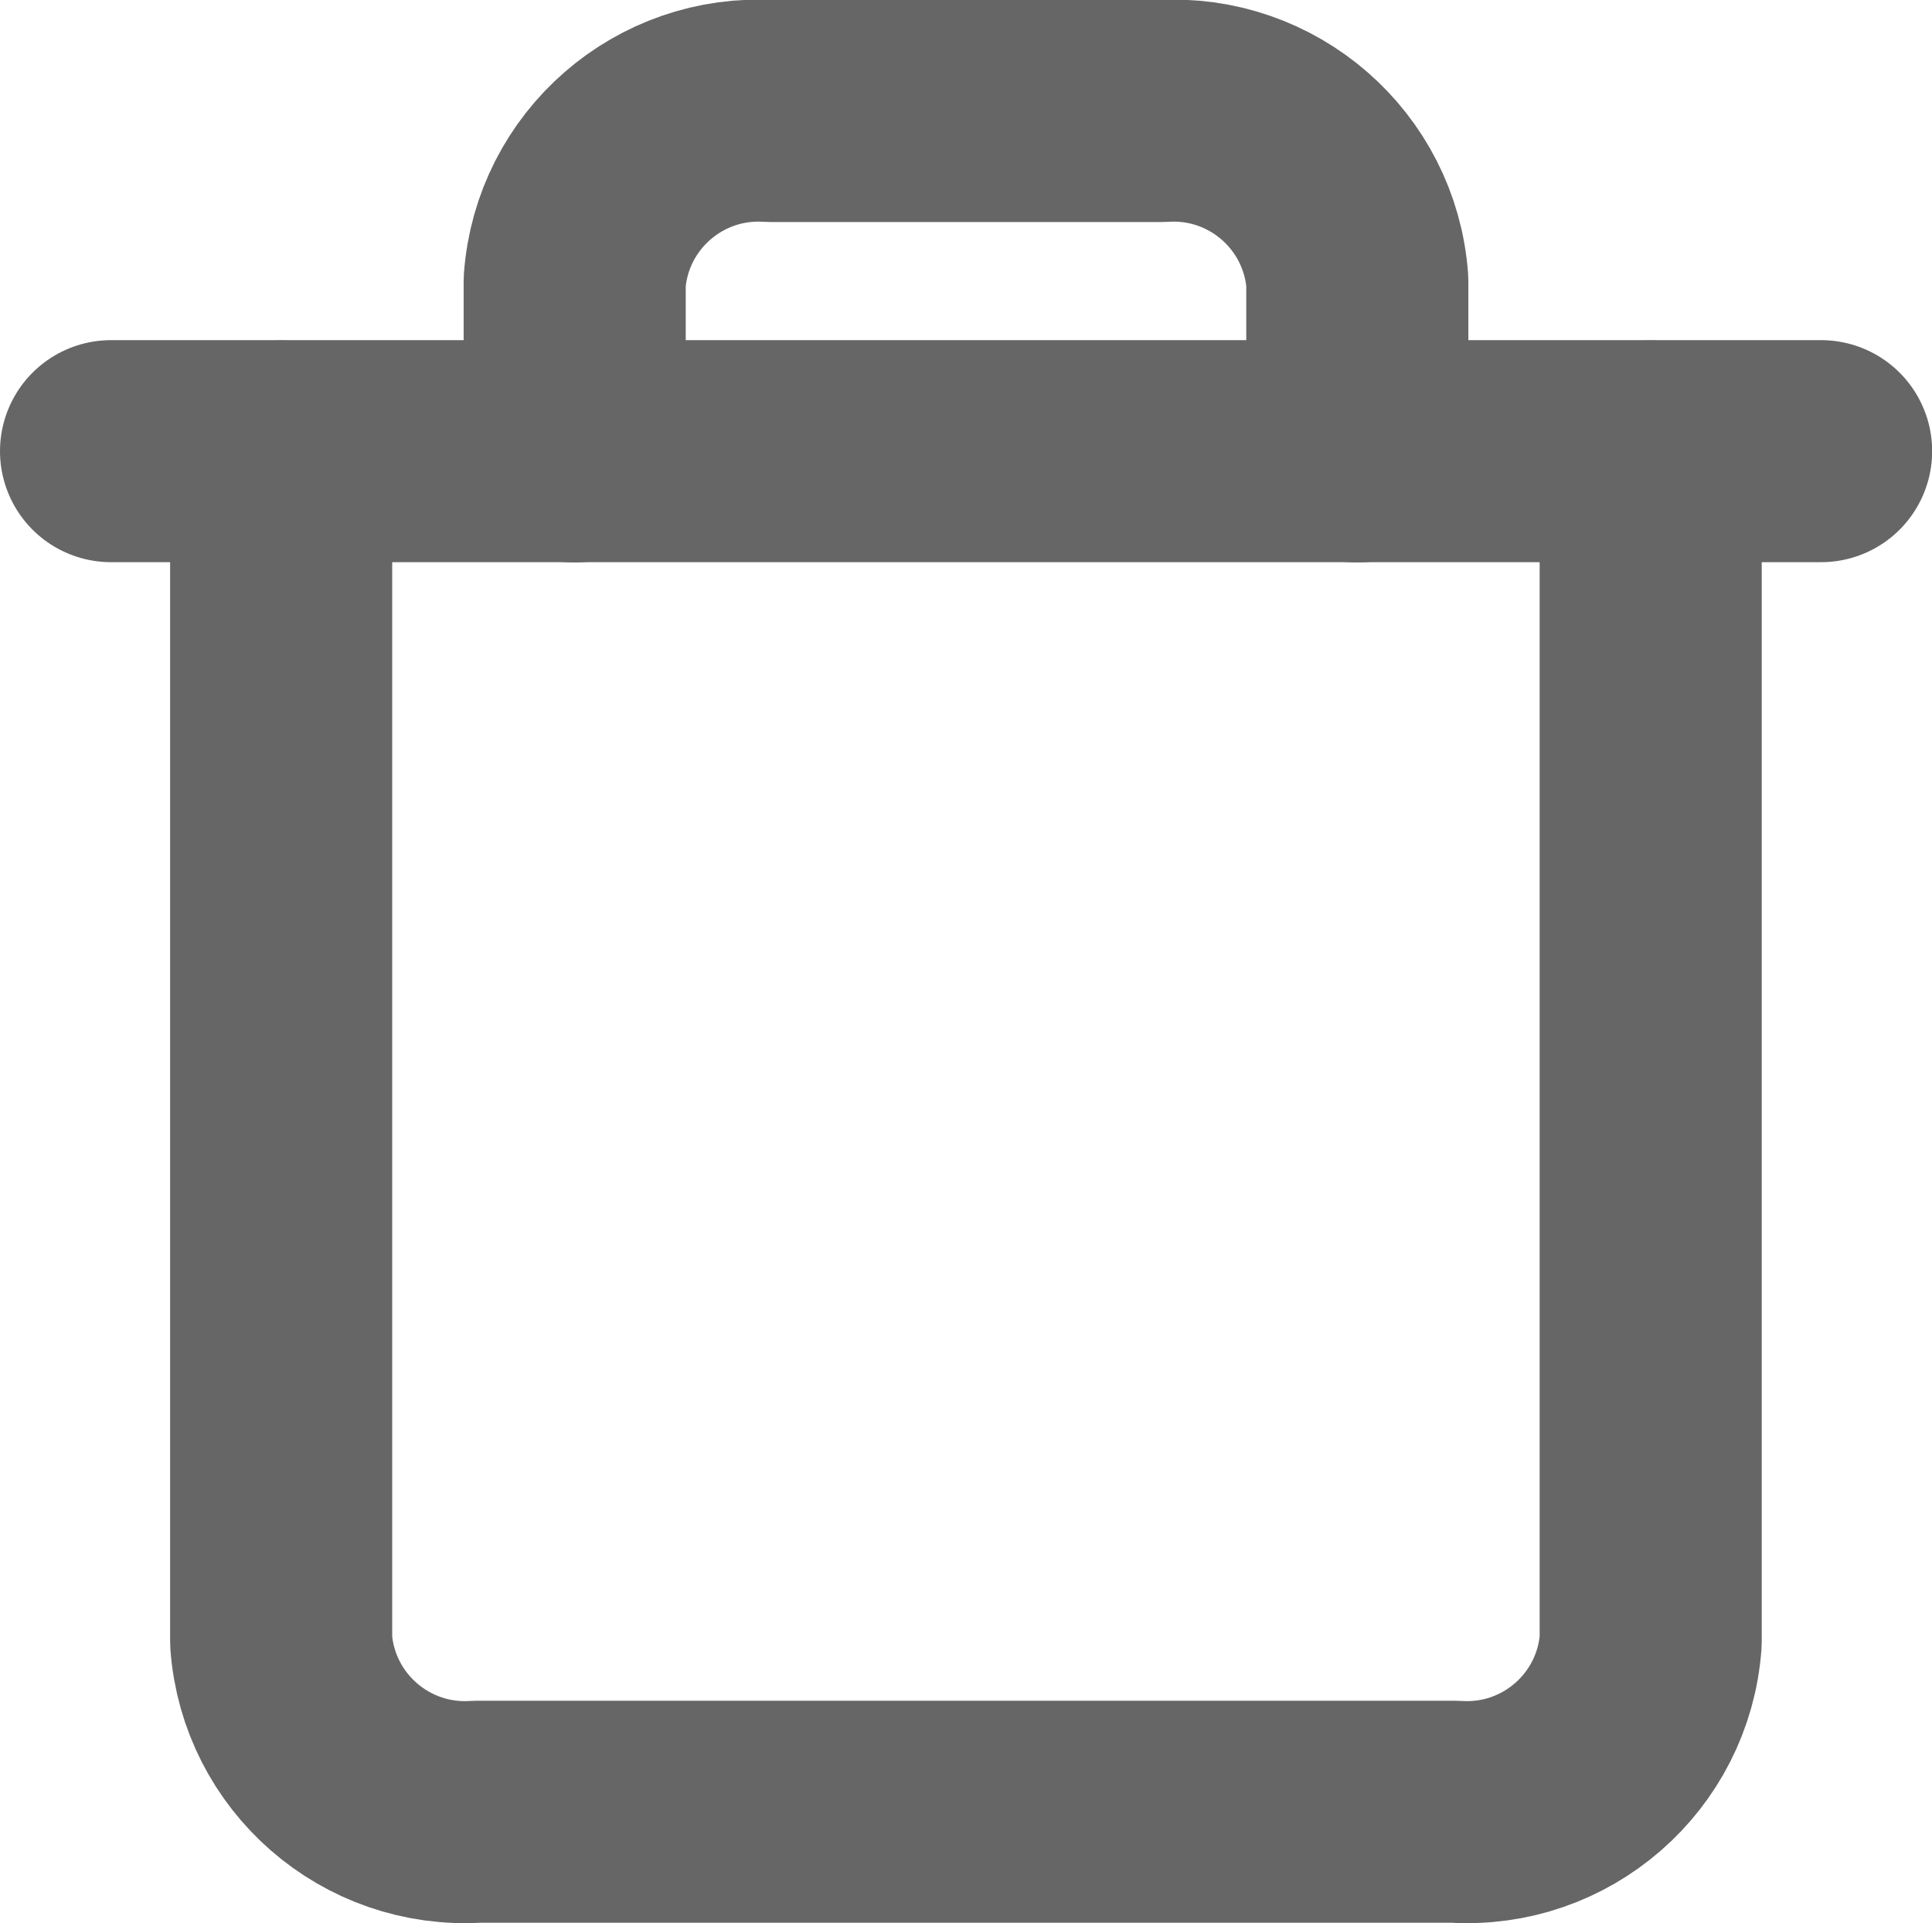
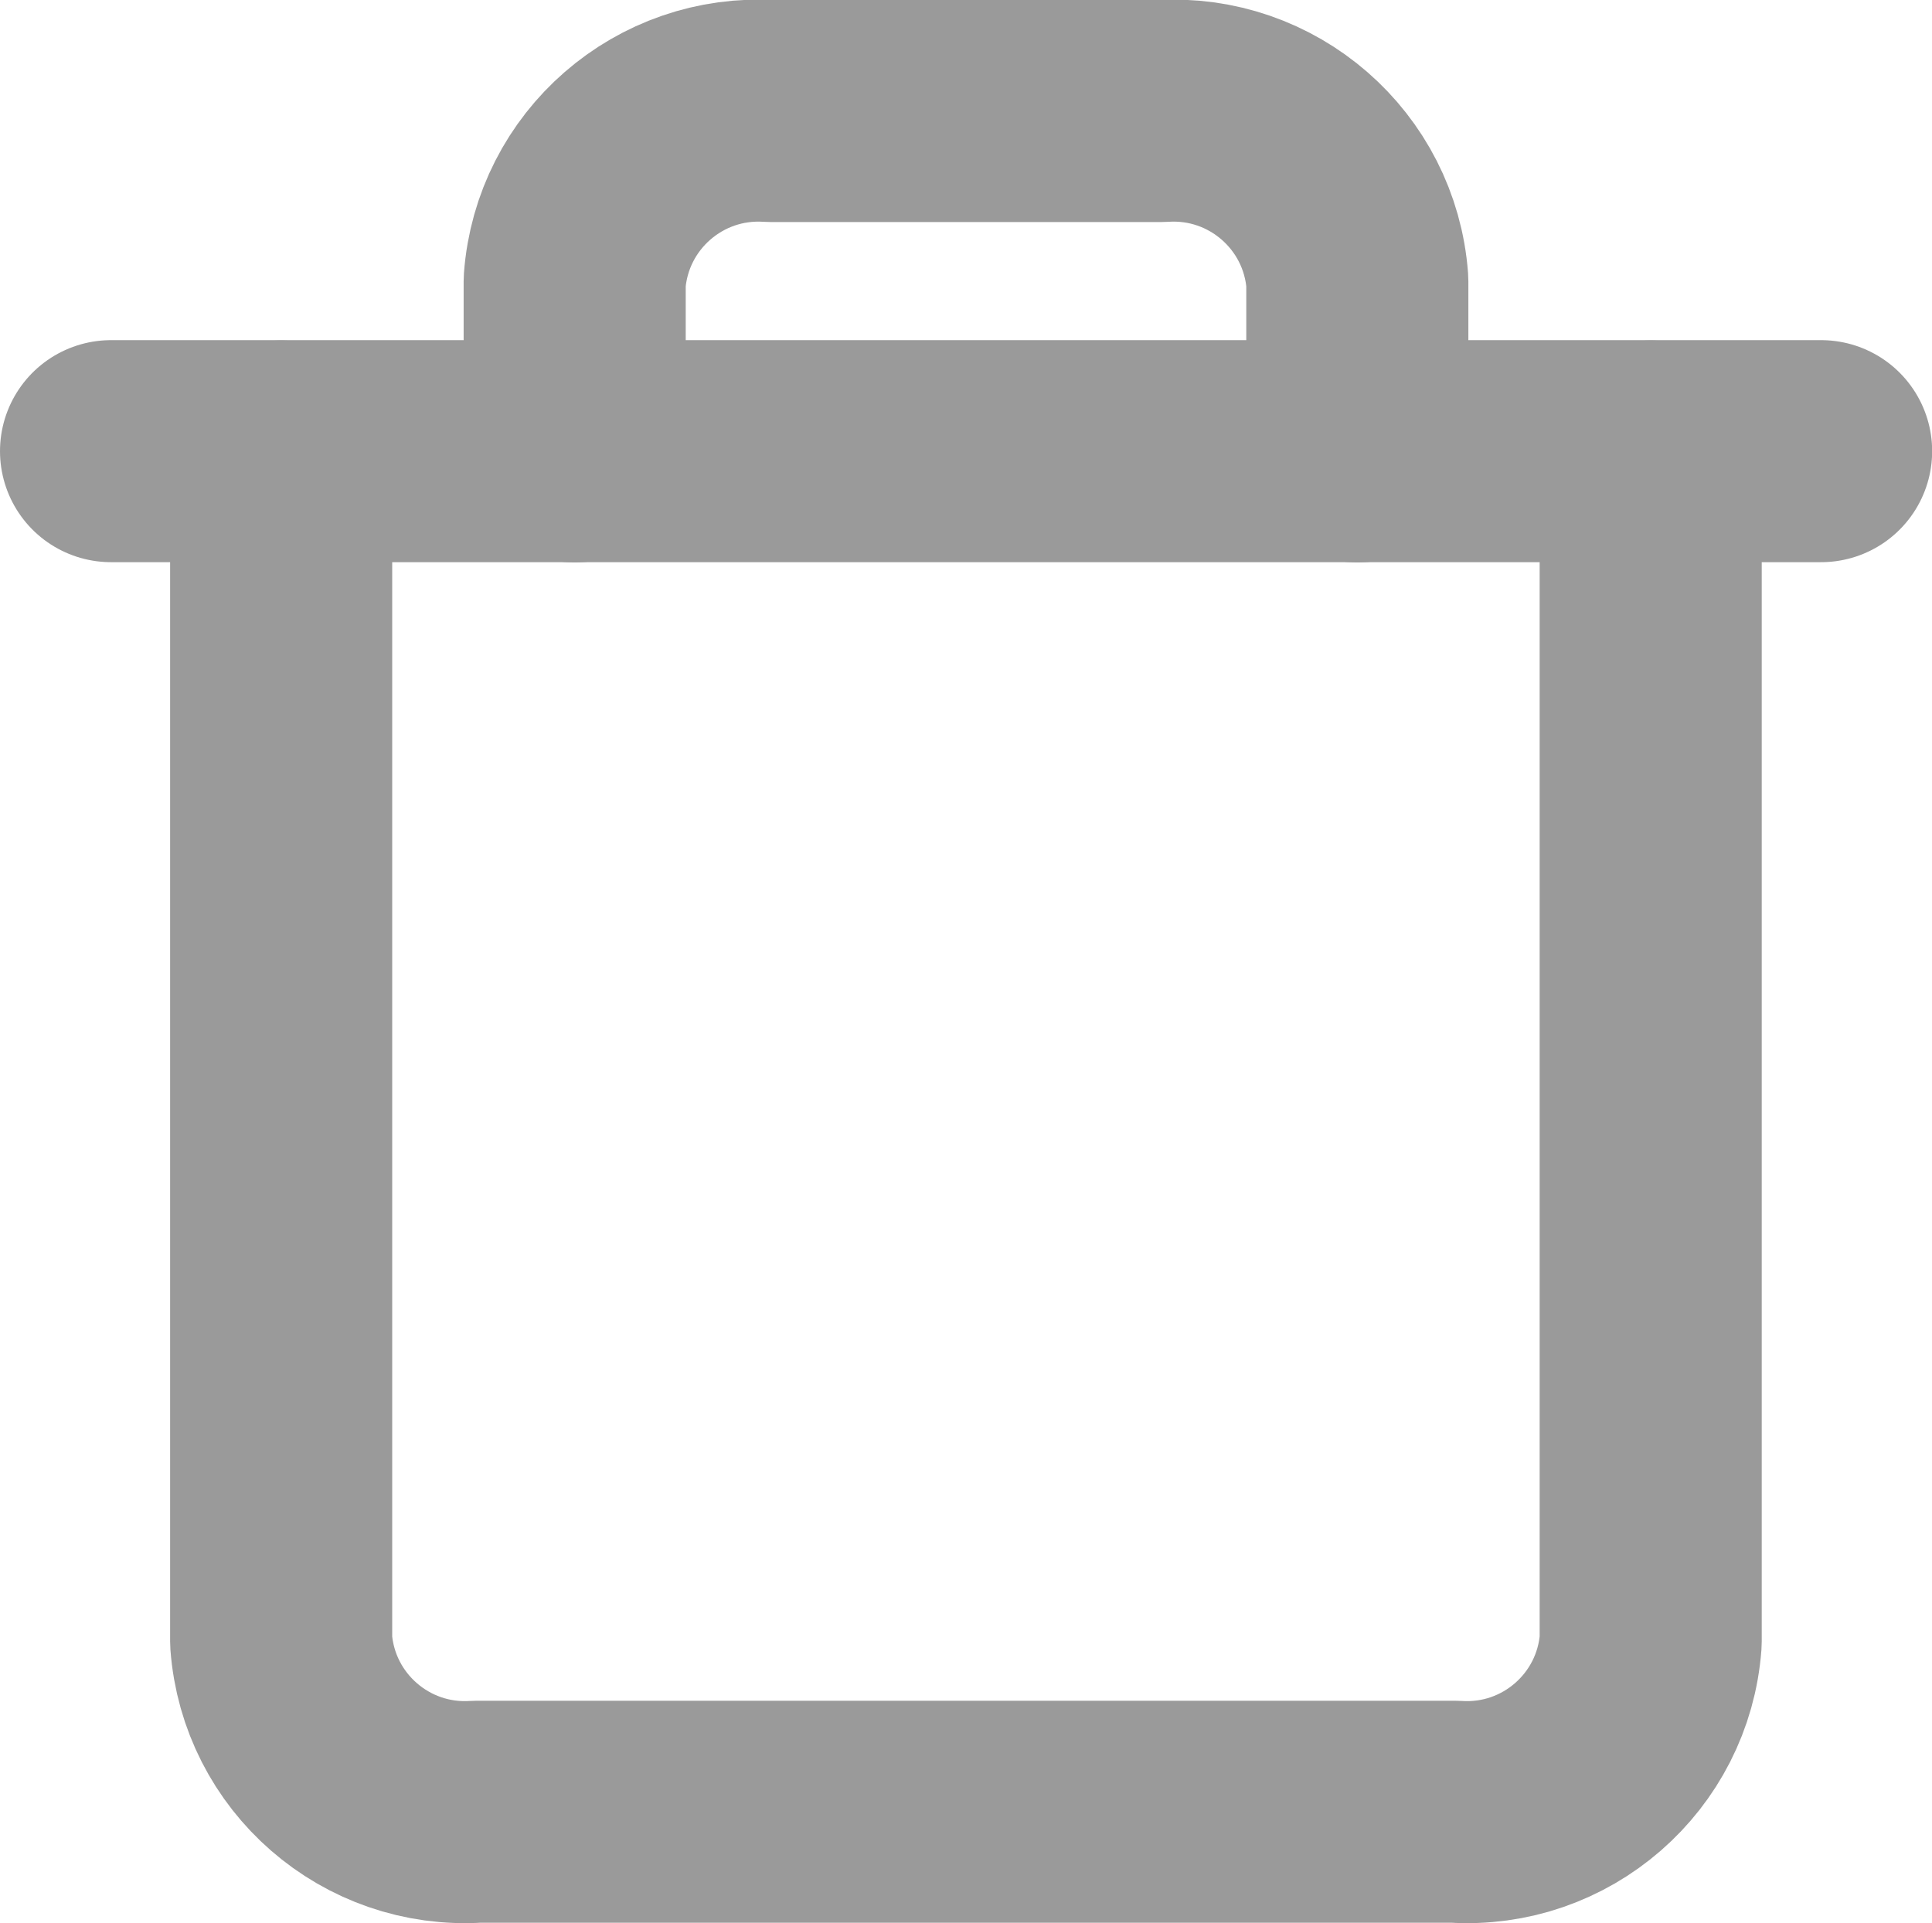
- <svg xmlns="http://www.w3.org/2000/svg" width="26.098" height="25.978" viewBox="0 0 26.098 25.978">
+ <svg xmlns="http://www.w3.org/2000/svg" width="26.098" height="25.978" viewBox="0 0 26.098 25.978" stroke="#666666" opacity="0.66">
  <g id="trash" transform="translate(1.5 1.5)">
-     <path id="패스_603" data-name="패스 603" d="M3,6H26.1" transform="translate(-3 -1.404)" fill="none" stroke="#666666" stroke-linecap="round" stroke-linejoin="round" stroke-width="3" />
-     <path id="패스_604" data-name="패스 604" d="M23.5,6.6V22.68a2.489,2.489,0,0,1-2.643,2.3H7.643A2.489,2.489,0,0,1,5,22.68V6.6m3.965,0V4.3A2.489,2.489,0,0,1,11.608,2h5.286a2.489,2.489,0,0,1,2.643,2.3V6.6" transform="translate(-2.702 -2)" fill="none" stroke="#666666" stroke-linecap="round" stroke-linejoin="round" stroke-width="3" />
+     <path id="패스_603" data-name="패스 603" d="M3,6H26.1" transform="translate(-3 -1.404)" fill="none" stroke-linecap="round" stroke-linejoin="round" stroke-width="3" />
+     <path id="패스_604" data-name="패스 604" d="M23.5,6.6V22.68a2.489,2.489,0,0,1-2.643,2.3H7.643A2.489,2.489,0,0,1,5,22.68V6.6m3.965,0V4.3A2.489,2.489,0,0,1,11.608,2h5.286a2.489,2.489,0,0,1,2.643,2.3V6.6" transform="translate(-2.702 -2)" fill="none" stroke-linecap="round" stroke-linejoin="round" stroke-width="3" />
  </g>
</svg>
